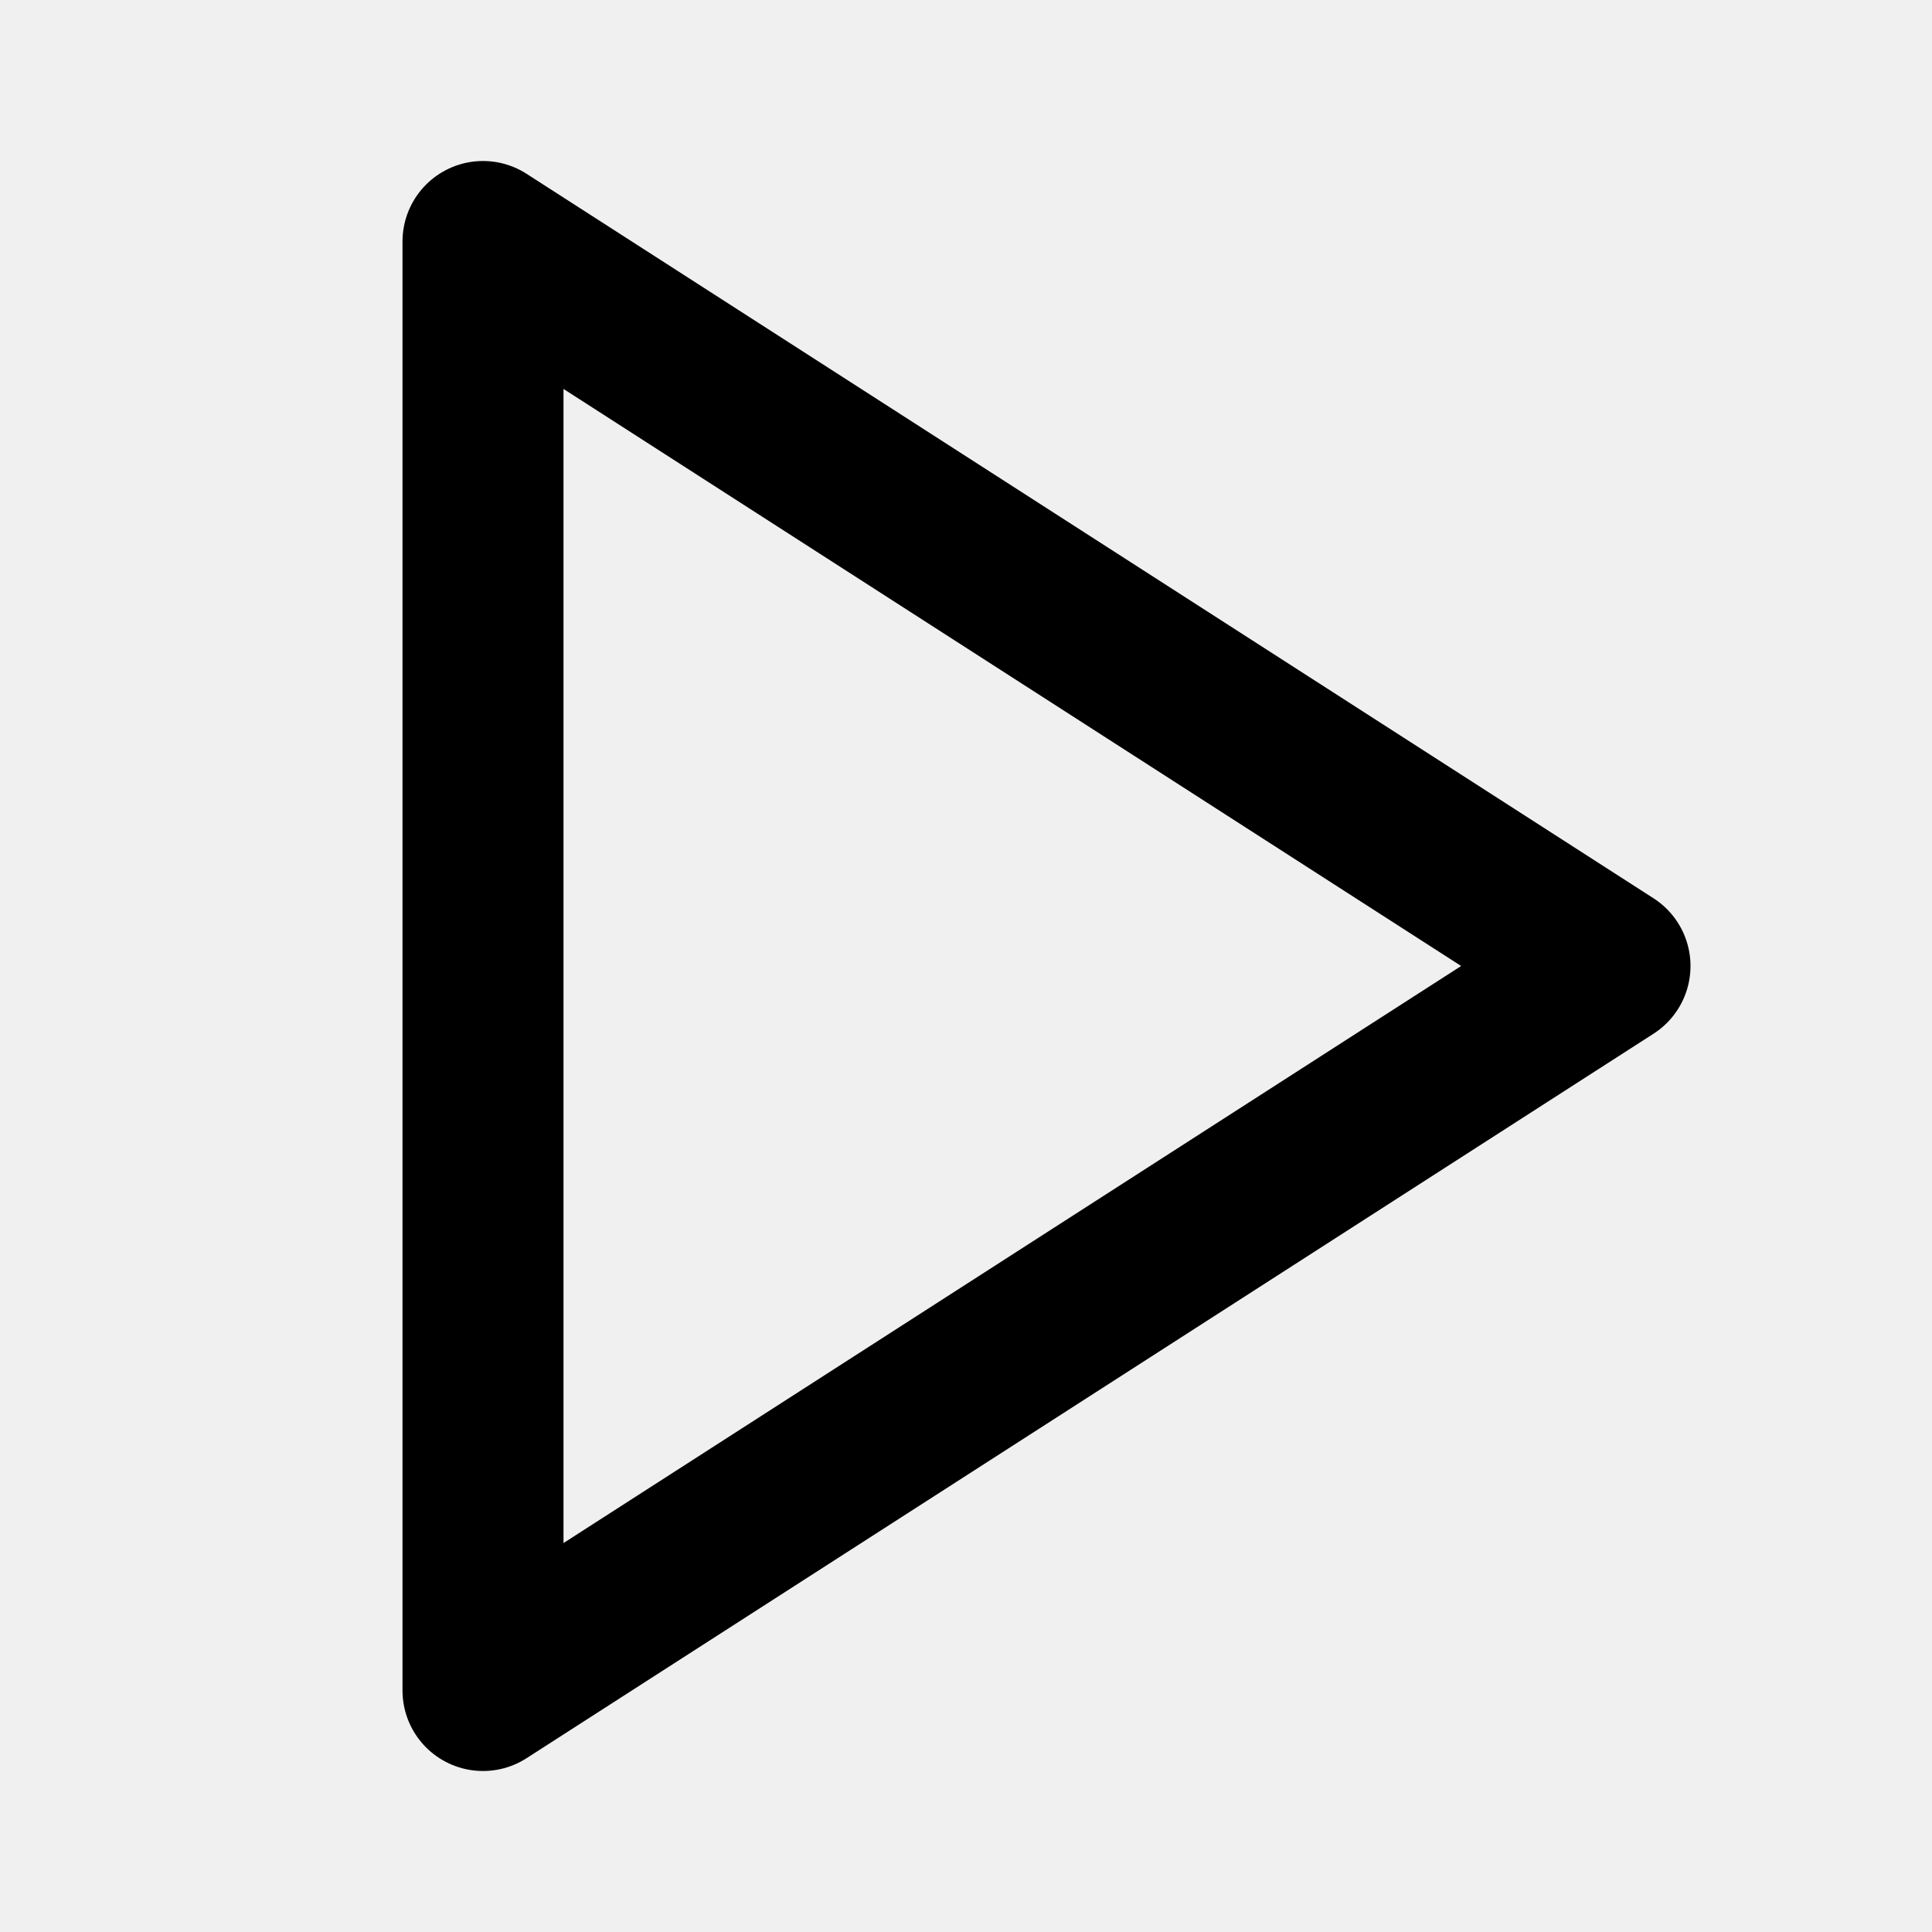
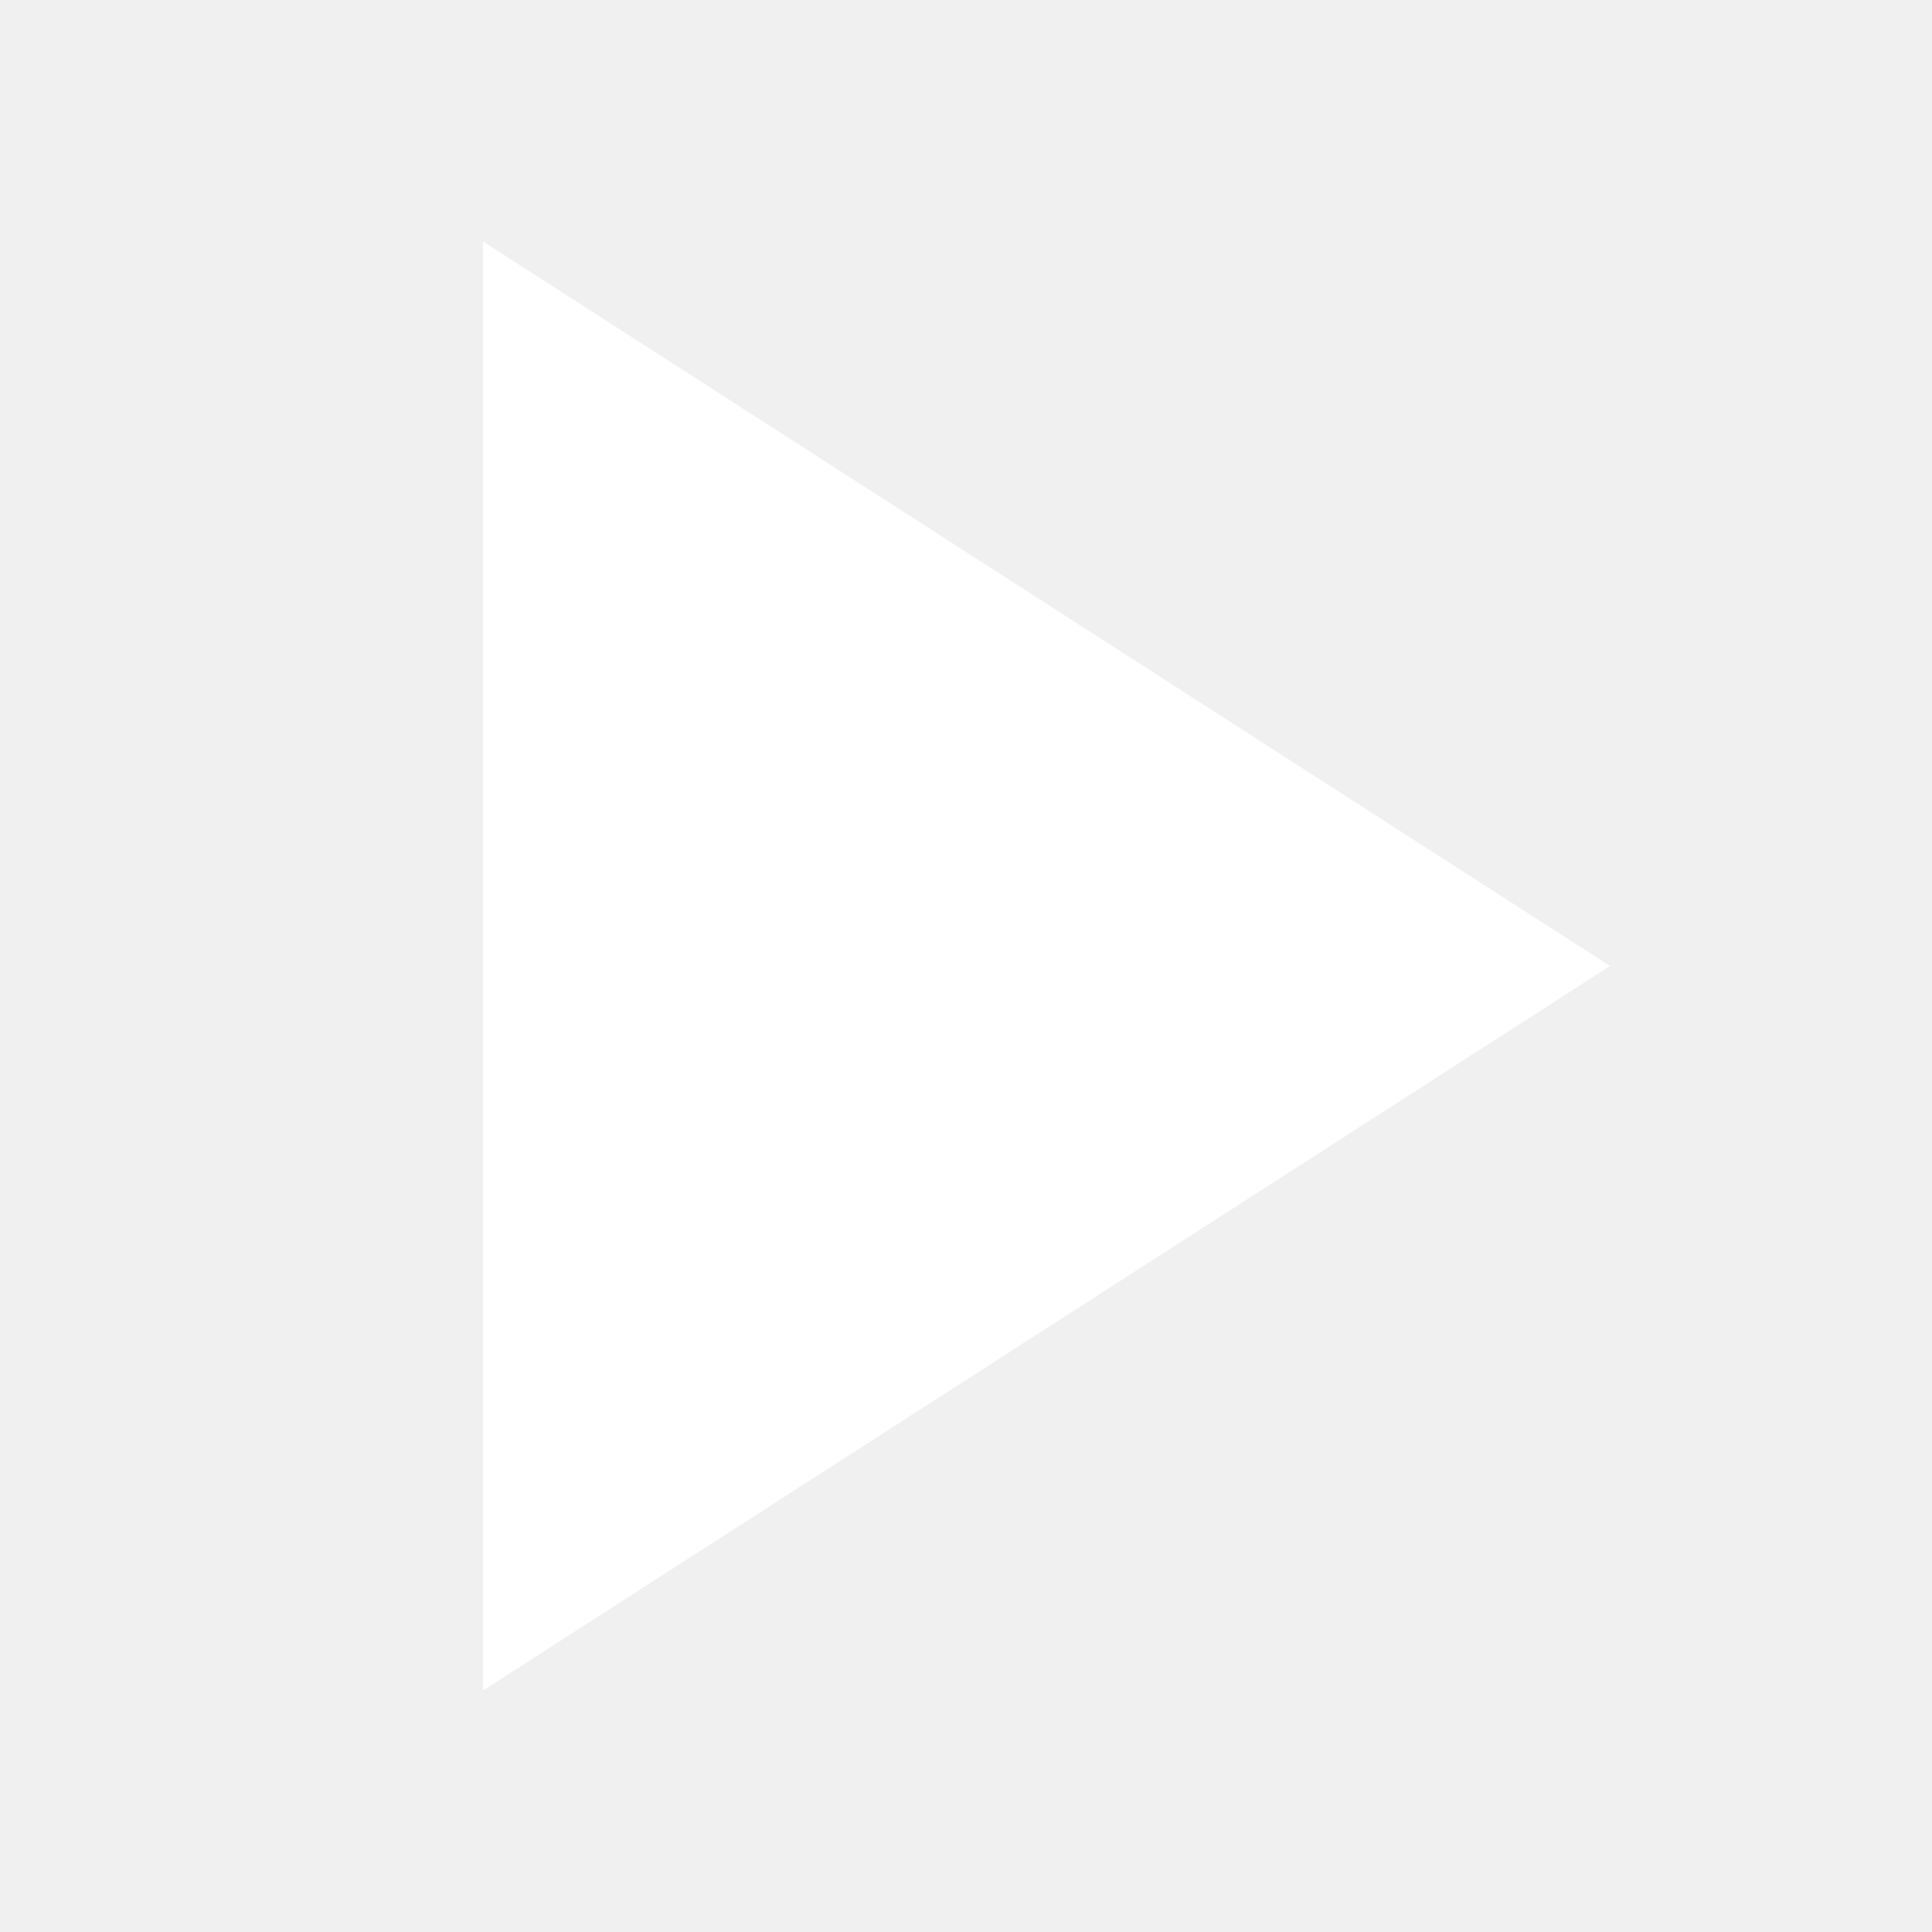
- <svg xmlns="http://www.w3.org/2000/svg" width="24" height="24" viewBox="0 0 24 24" fill="none" stroke="currentColor" stroke-width="2" stroke-linecap="round" stroke-linejoin="round" class="lucide lucide-play">
+ <svg xmlns="http://www.w3.org/2000/svg" width="24" height="24" viewBox="0 0 24 24" fill="white" stroke="none" stroke-width="0" stroke-linecap="round" stroke-linejoin="round" class="lucide lucide-play">
  <polygon points="6 3 20 12 6 21 6 3" />
</svg>
